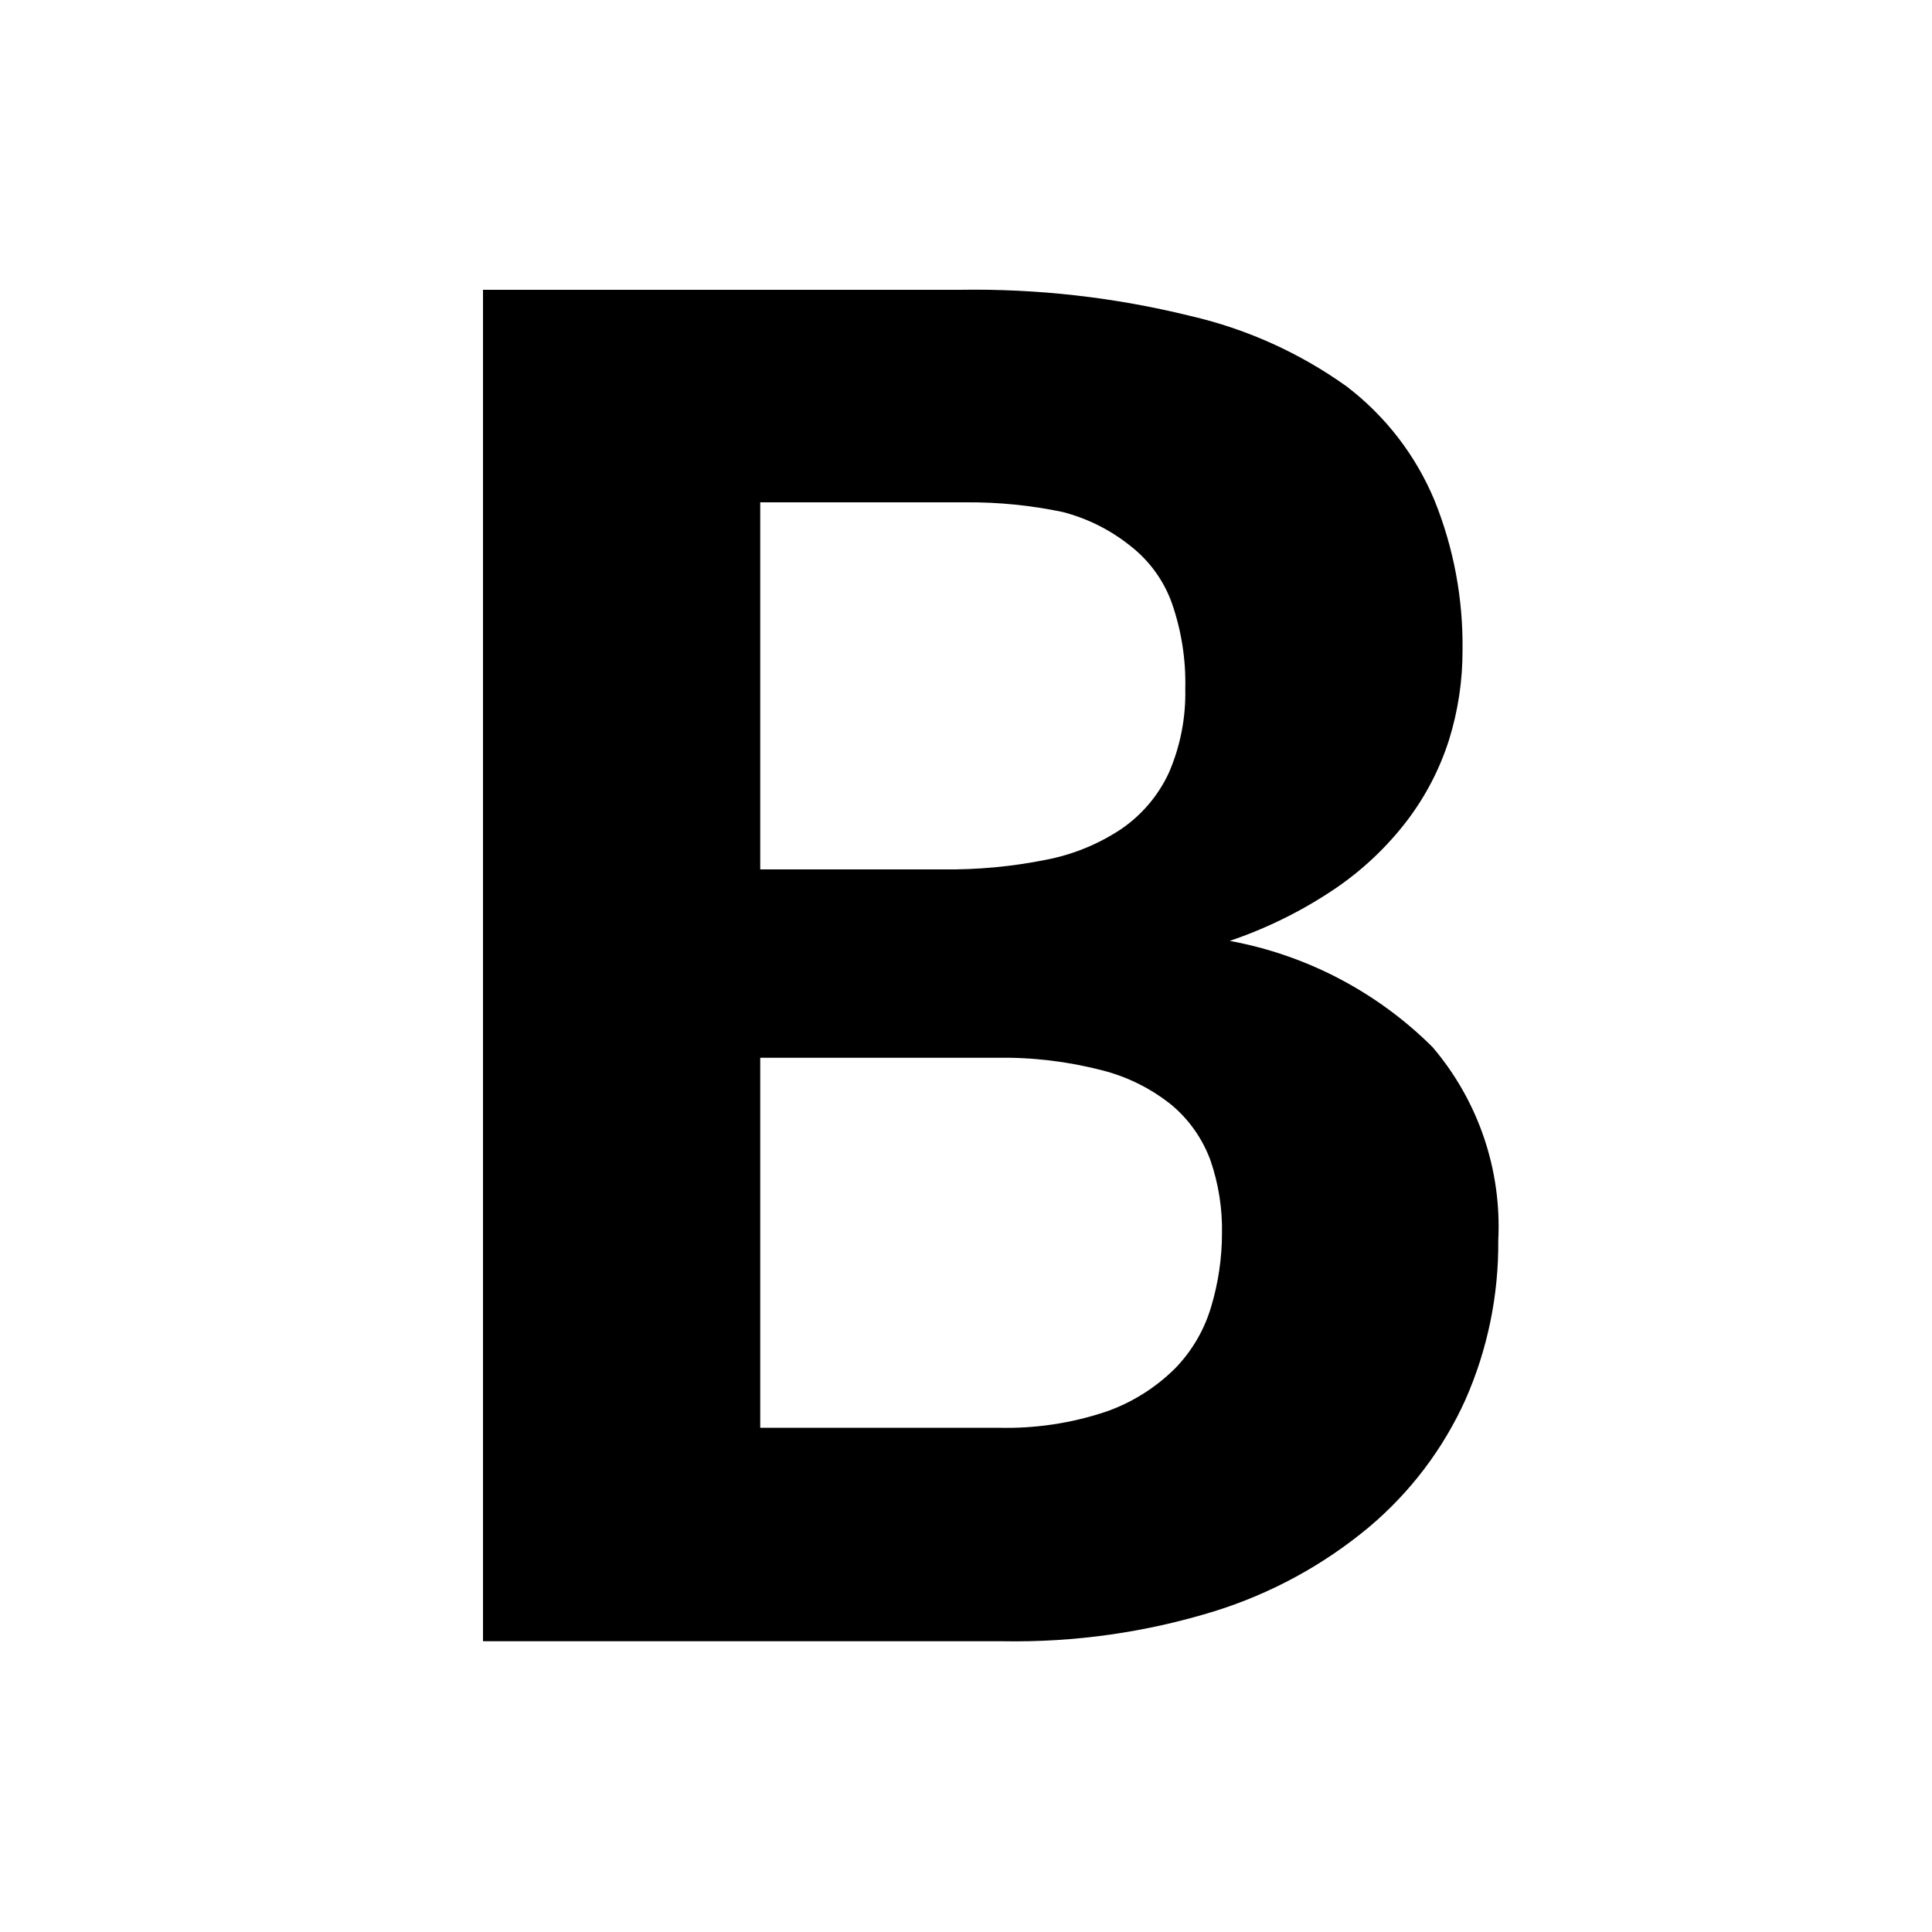
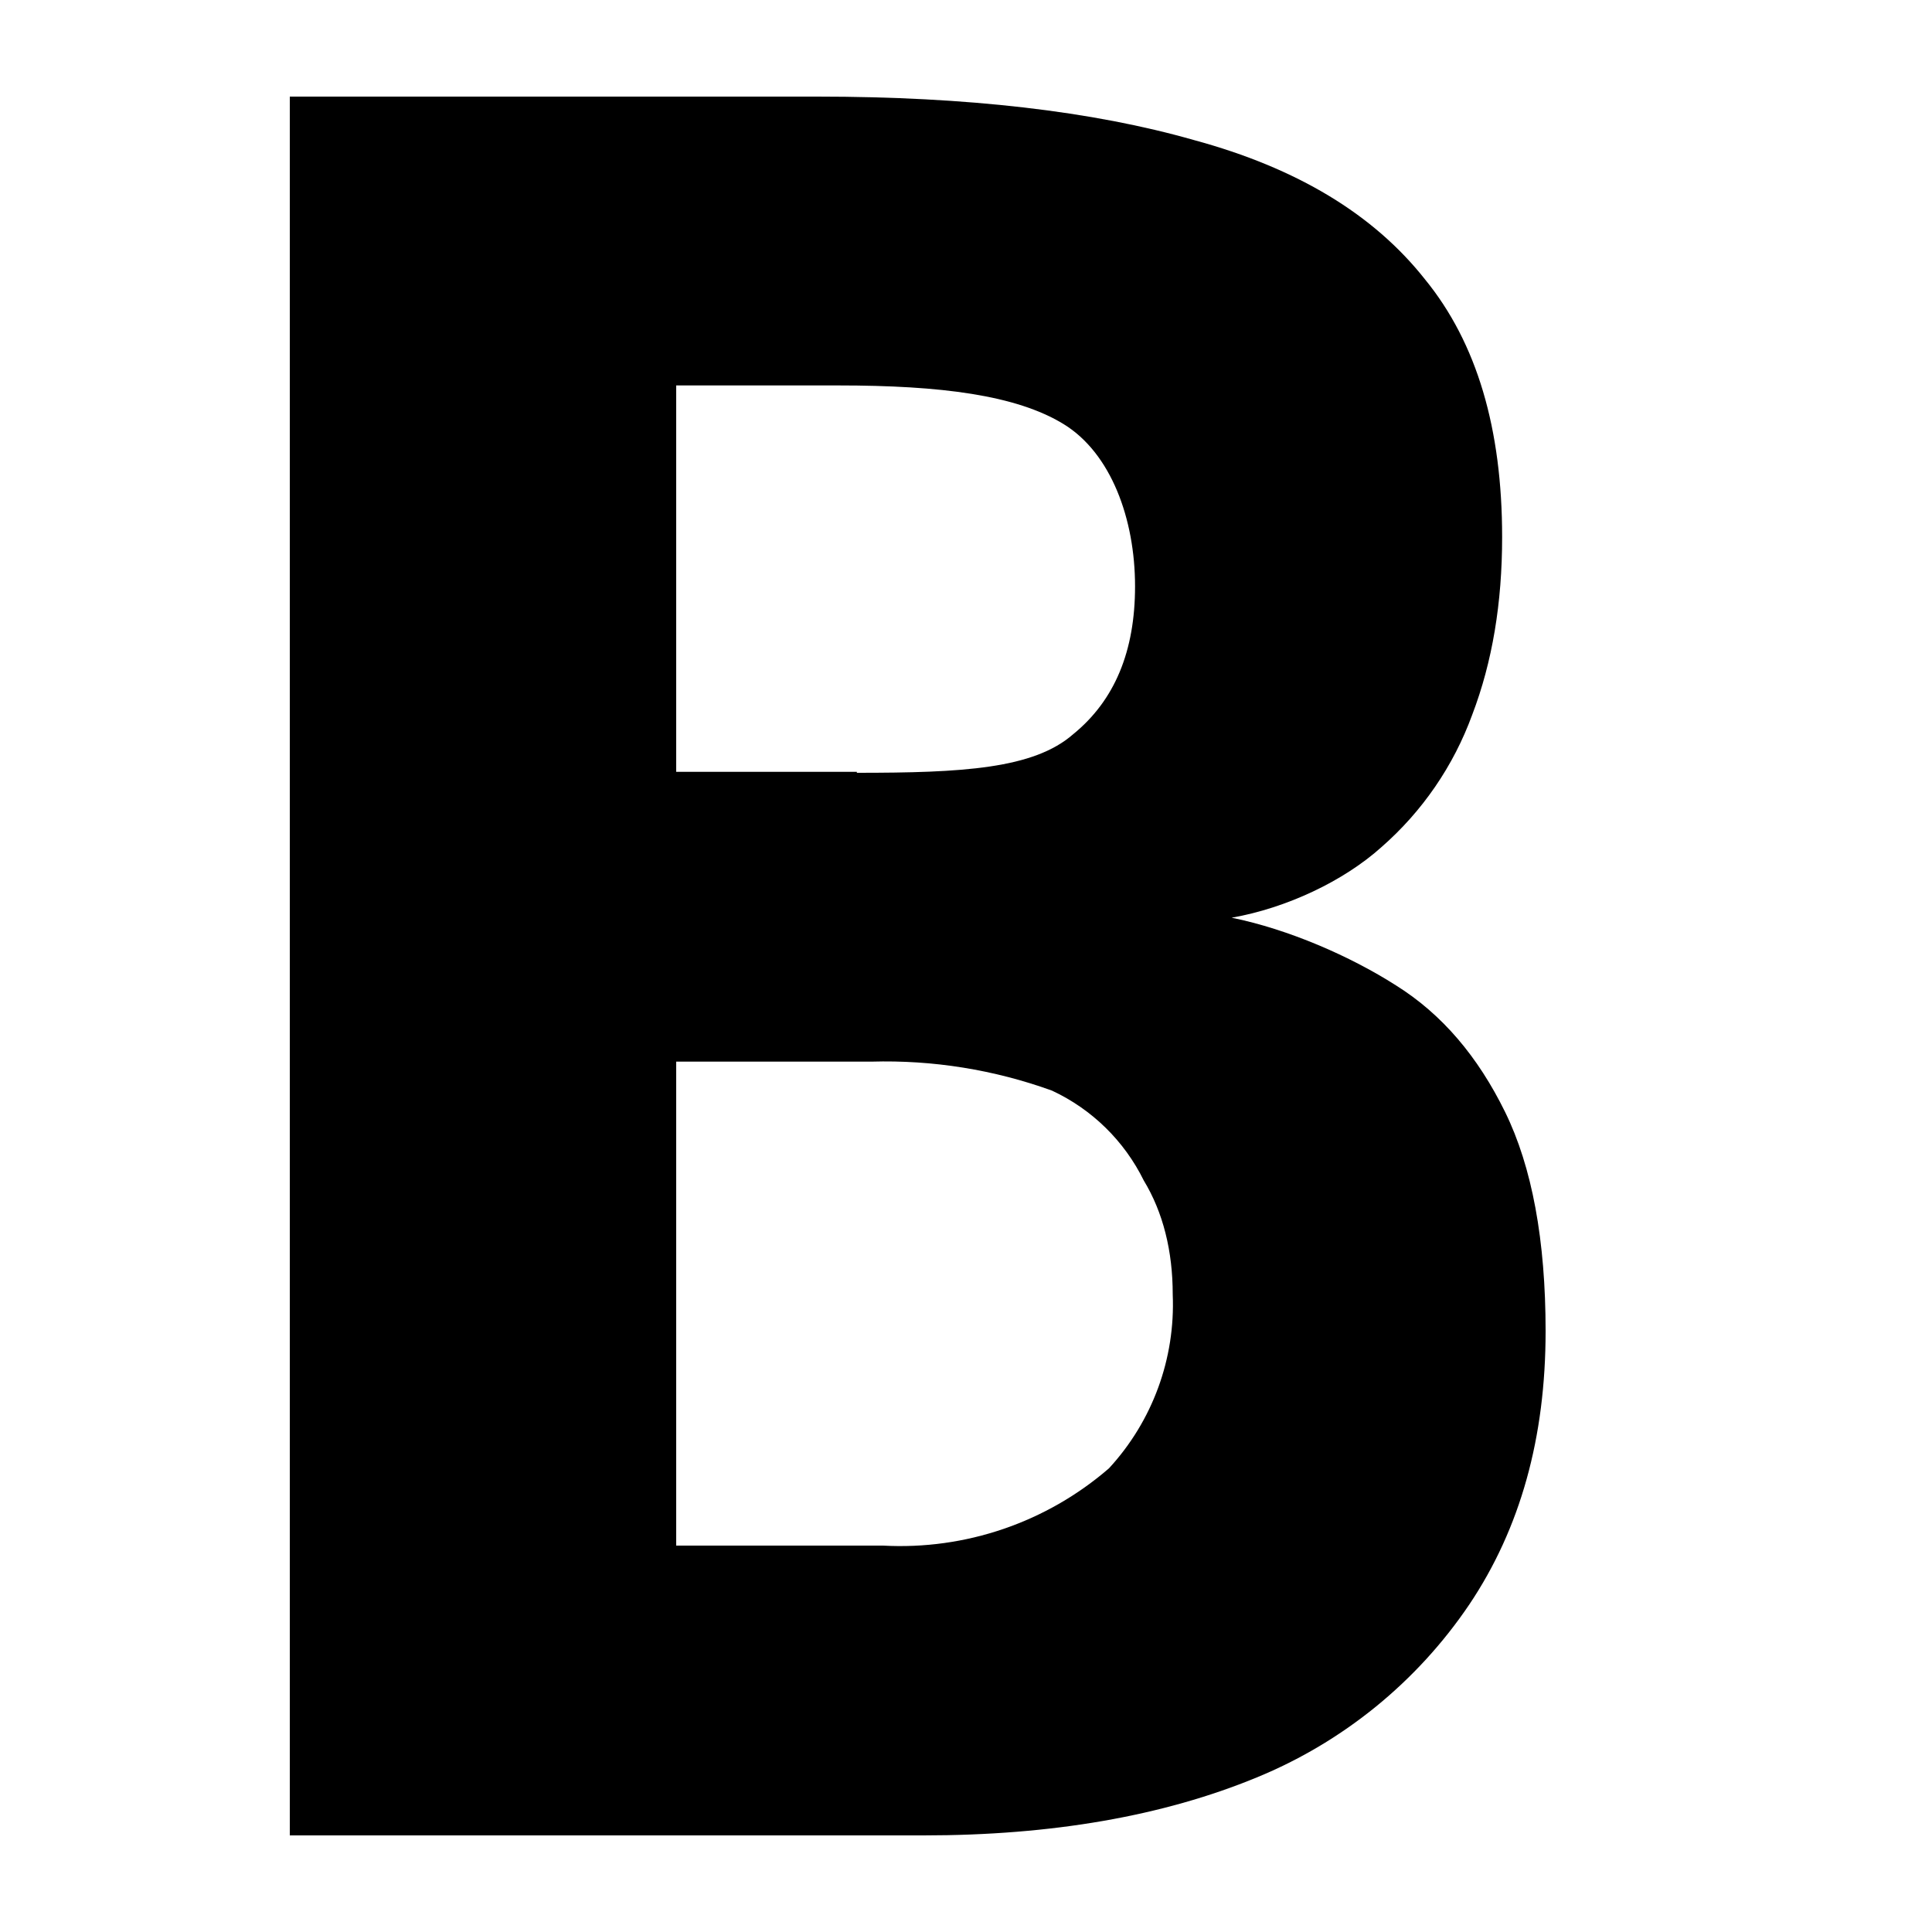
<svg xmlns="http://www.w3.org/2000/svg" width="20" height="20" viewBox="0 0 20 20">
-   <path d="M9.93 3a9.34 9.34 0 012.39.27 4.53 4.53 0 011.62.73 2.87 2.87 0 01.91 1.18 4 4 0 01.29 1.55 3.09 3.09 0 01-.14.93 2.77 2.77 0 01-.43.83 3.21 3.21 0 01-.75.71 4.56 4.56 0 01-1.09.54 4 4 0 012.1 1.1 2.86 2.86 0 01.68 2 4 4 0 01-.34 1.65 3.73 3.73 0 01-1 1.32 4.66 4.66 0 01-1.6.87 7 7 0 01-2.19.31H5V3zM7.87 5.2V9h1.89a5.1 5.1 0 001.07-.1 2.13 2.13 0 00.78-.32A1.44 1.44 0 0012.1 8a2.07 2.07 0 00.17-.87 2.51 2.51 0 00-.14-.89 1.31 1.31 0 00-.43-.59 1.86 1.86 0 00-.7-.35 4.72 4.72 0 00-1-.1zm2.46 9.58a3.24 3.24 0 001.13-.17 1.91 1.91 0 00.71-.45 1.54 1.54 0 00.37-.64 2.66 2.66 0 00.11-.75 2.2 2.2 0 00-.12-.76 1.36 1.36 0 00-.4-.57 1.89 1.89 0 00-.72-.36 4.09 4.09 0 00-1.1-.13H7.87v3.83z" />
+   <path d="M8.46 1c1.55 0 2.85.15 3.9.45 1.07.29 1.86.77 2.39 1.44.54.66.8 1.55.8 2.67 0 .68-.1 1.29-.31 1.84a3.34 3.34 0 0 1-.94 1.37c-.39.35-.98.63-1.55.73.59.12 1.23.4 1.7.7.48.3.85.74 1.13 1.31.28.57.42 1.33.42 2.27 0 1.1-.26 2.04-.79 2.83a4.9 4.9 0 0 1-2.2 1.79c-.97.4-2.12.6-3.45.6H3V1h5.46Zm.41 7c1.09 0 1.83-.04 2.24-.4.43-.35.64-.86.64-1.53 0-.7-.25-1.38-.74-1.68-.49-.3-1.27-.4-2.33-.4H7v4h1.87ZM7 11v5h2.14a3.3 3.3 0 0 0 2.34-.8 2.5 2.5 0 0 0 .66-1.8c0-.45-.1-.85-.3-1.18a2 2 0 0 0-.95-.93 5.07 5.07 0 0 0-1.87-.3H7Z" />
</svg>
